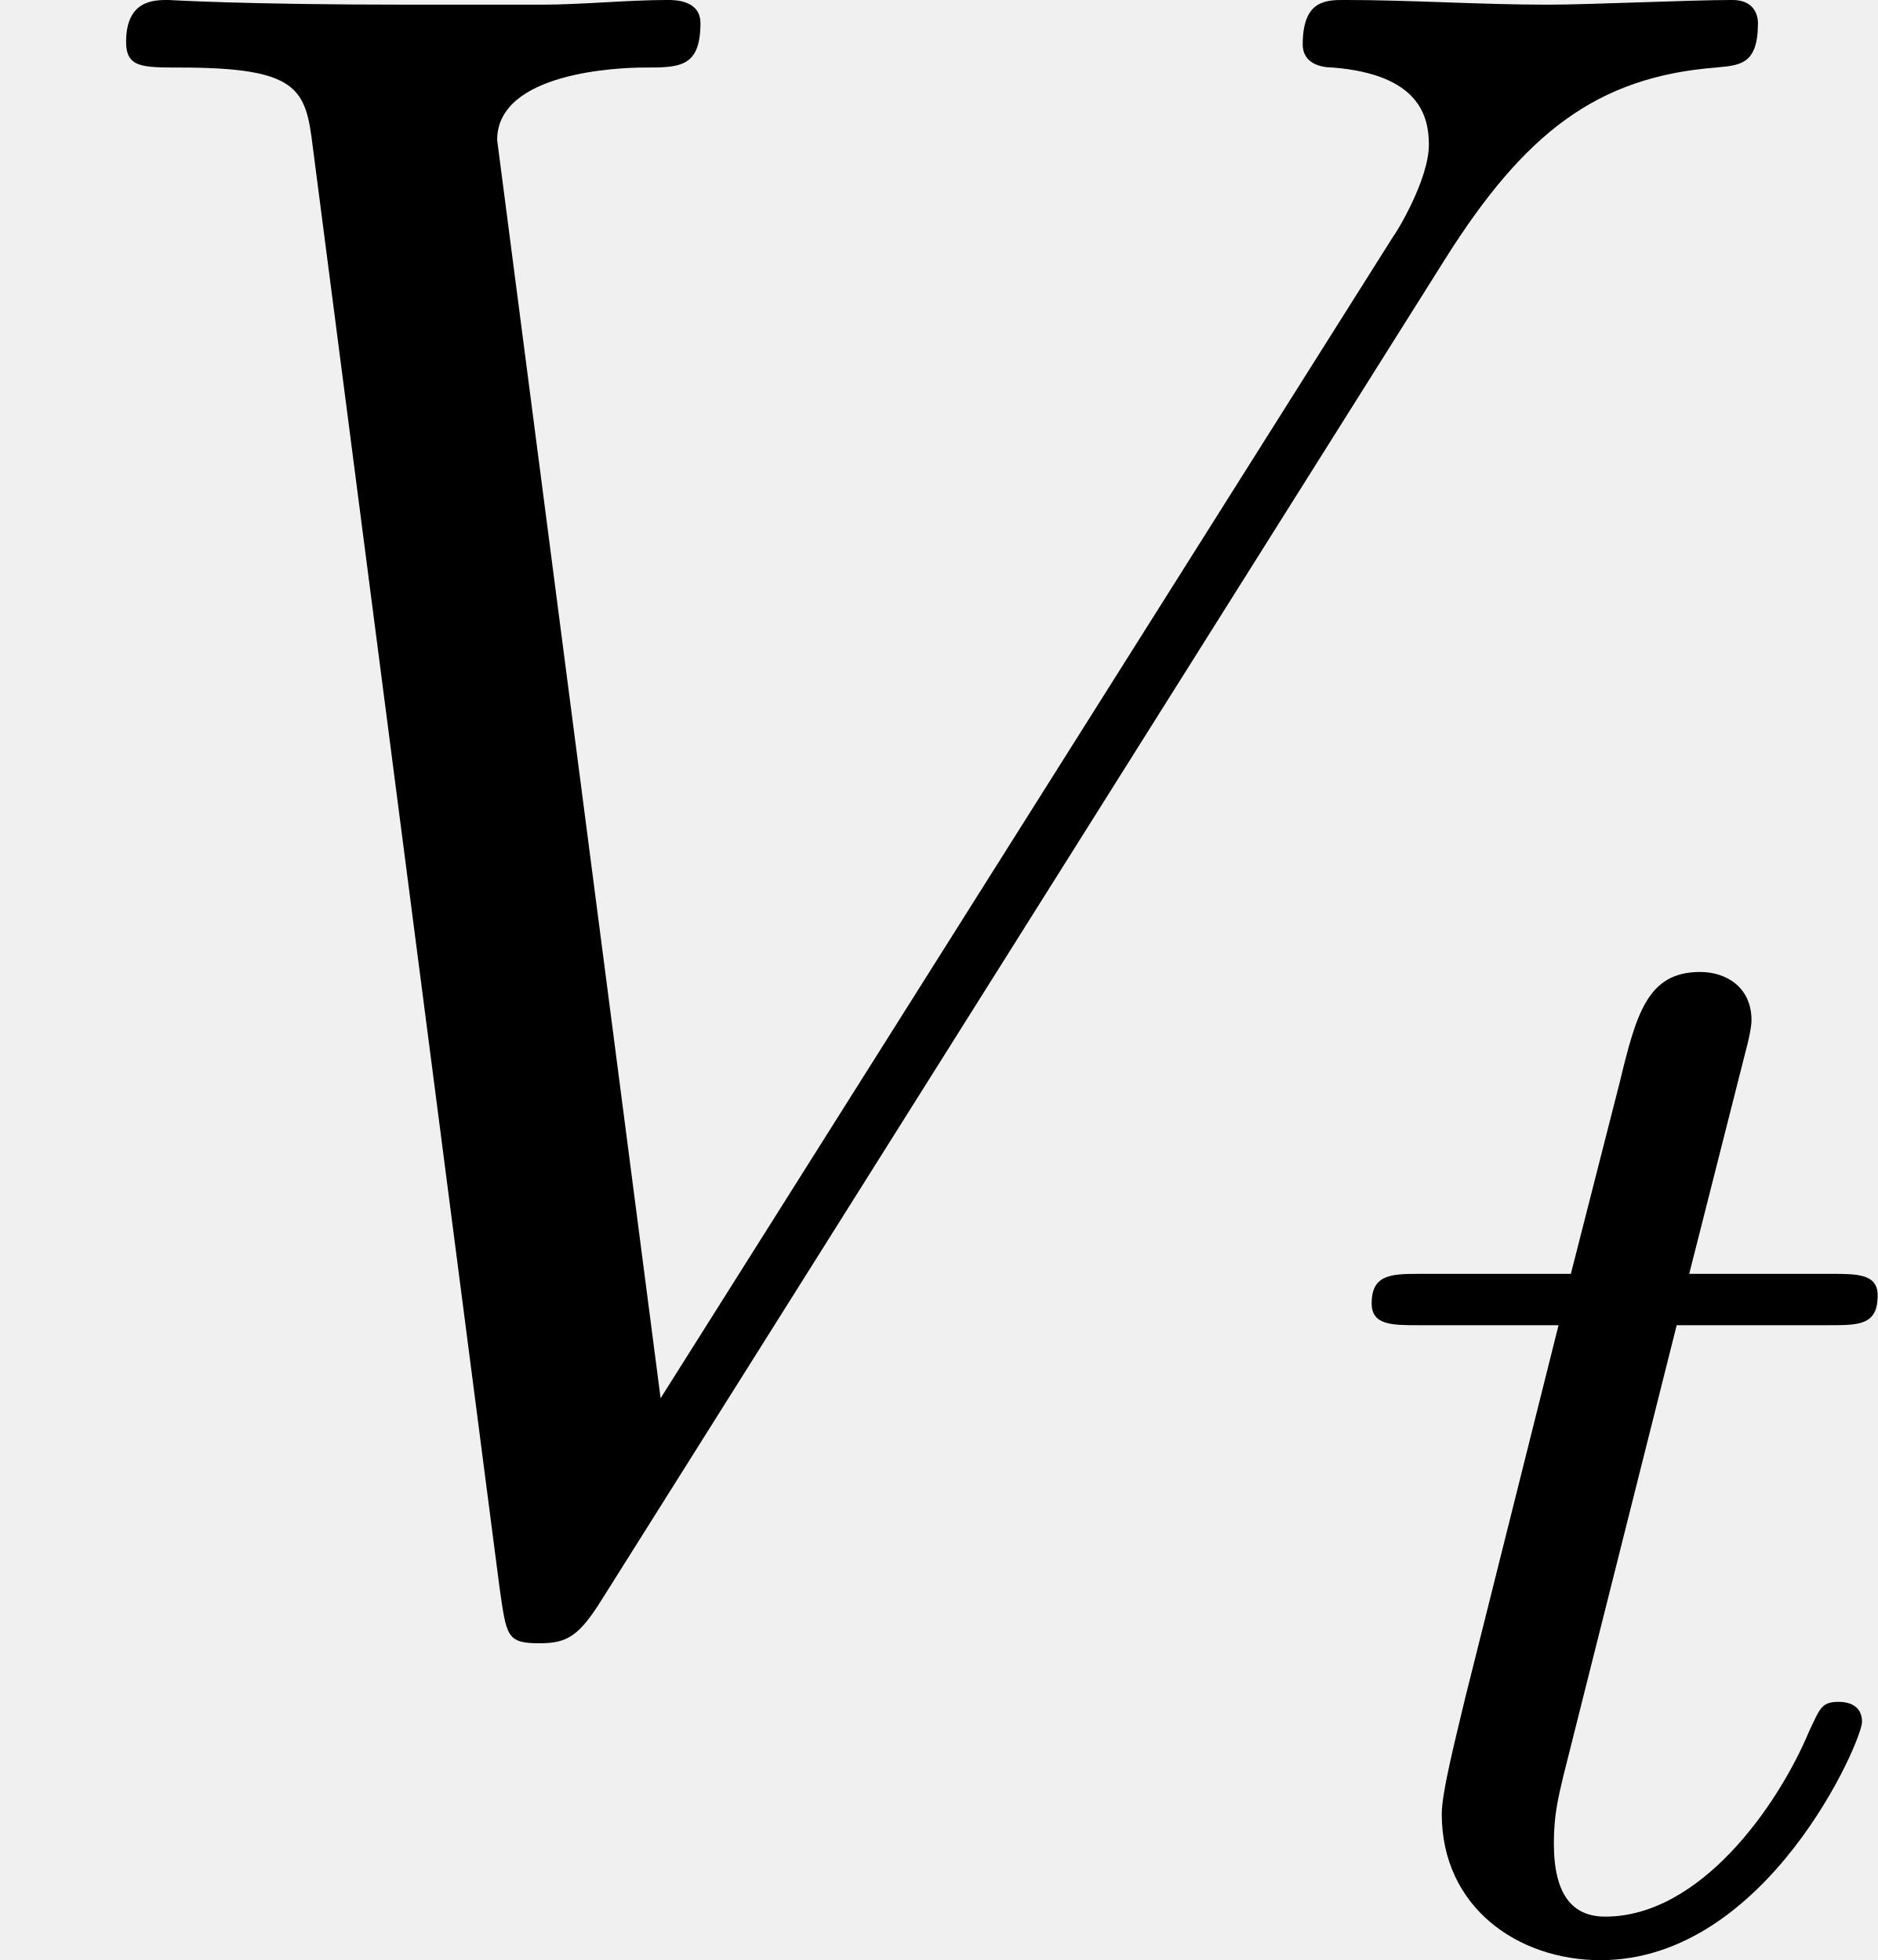
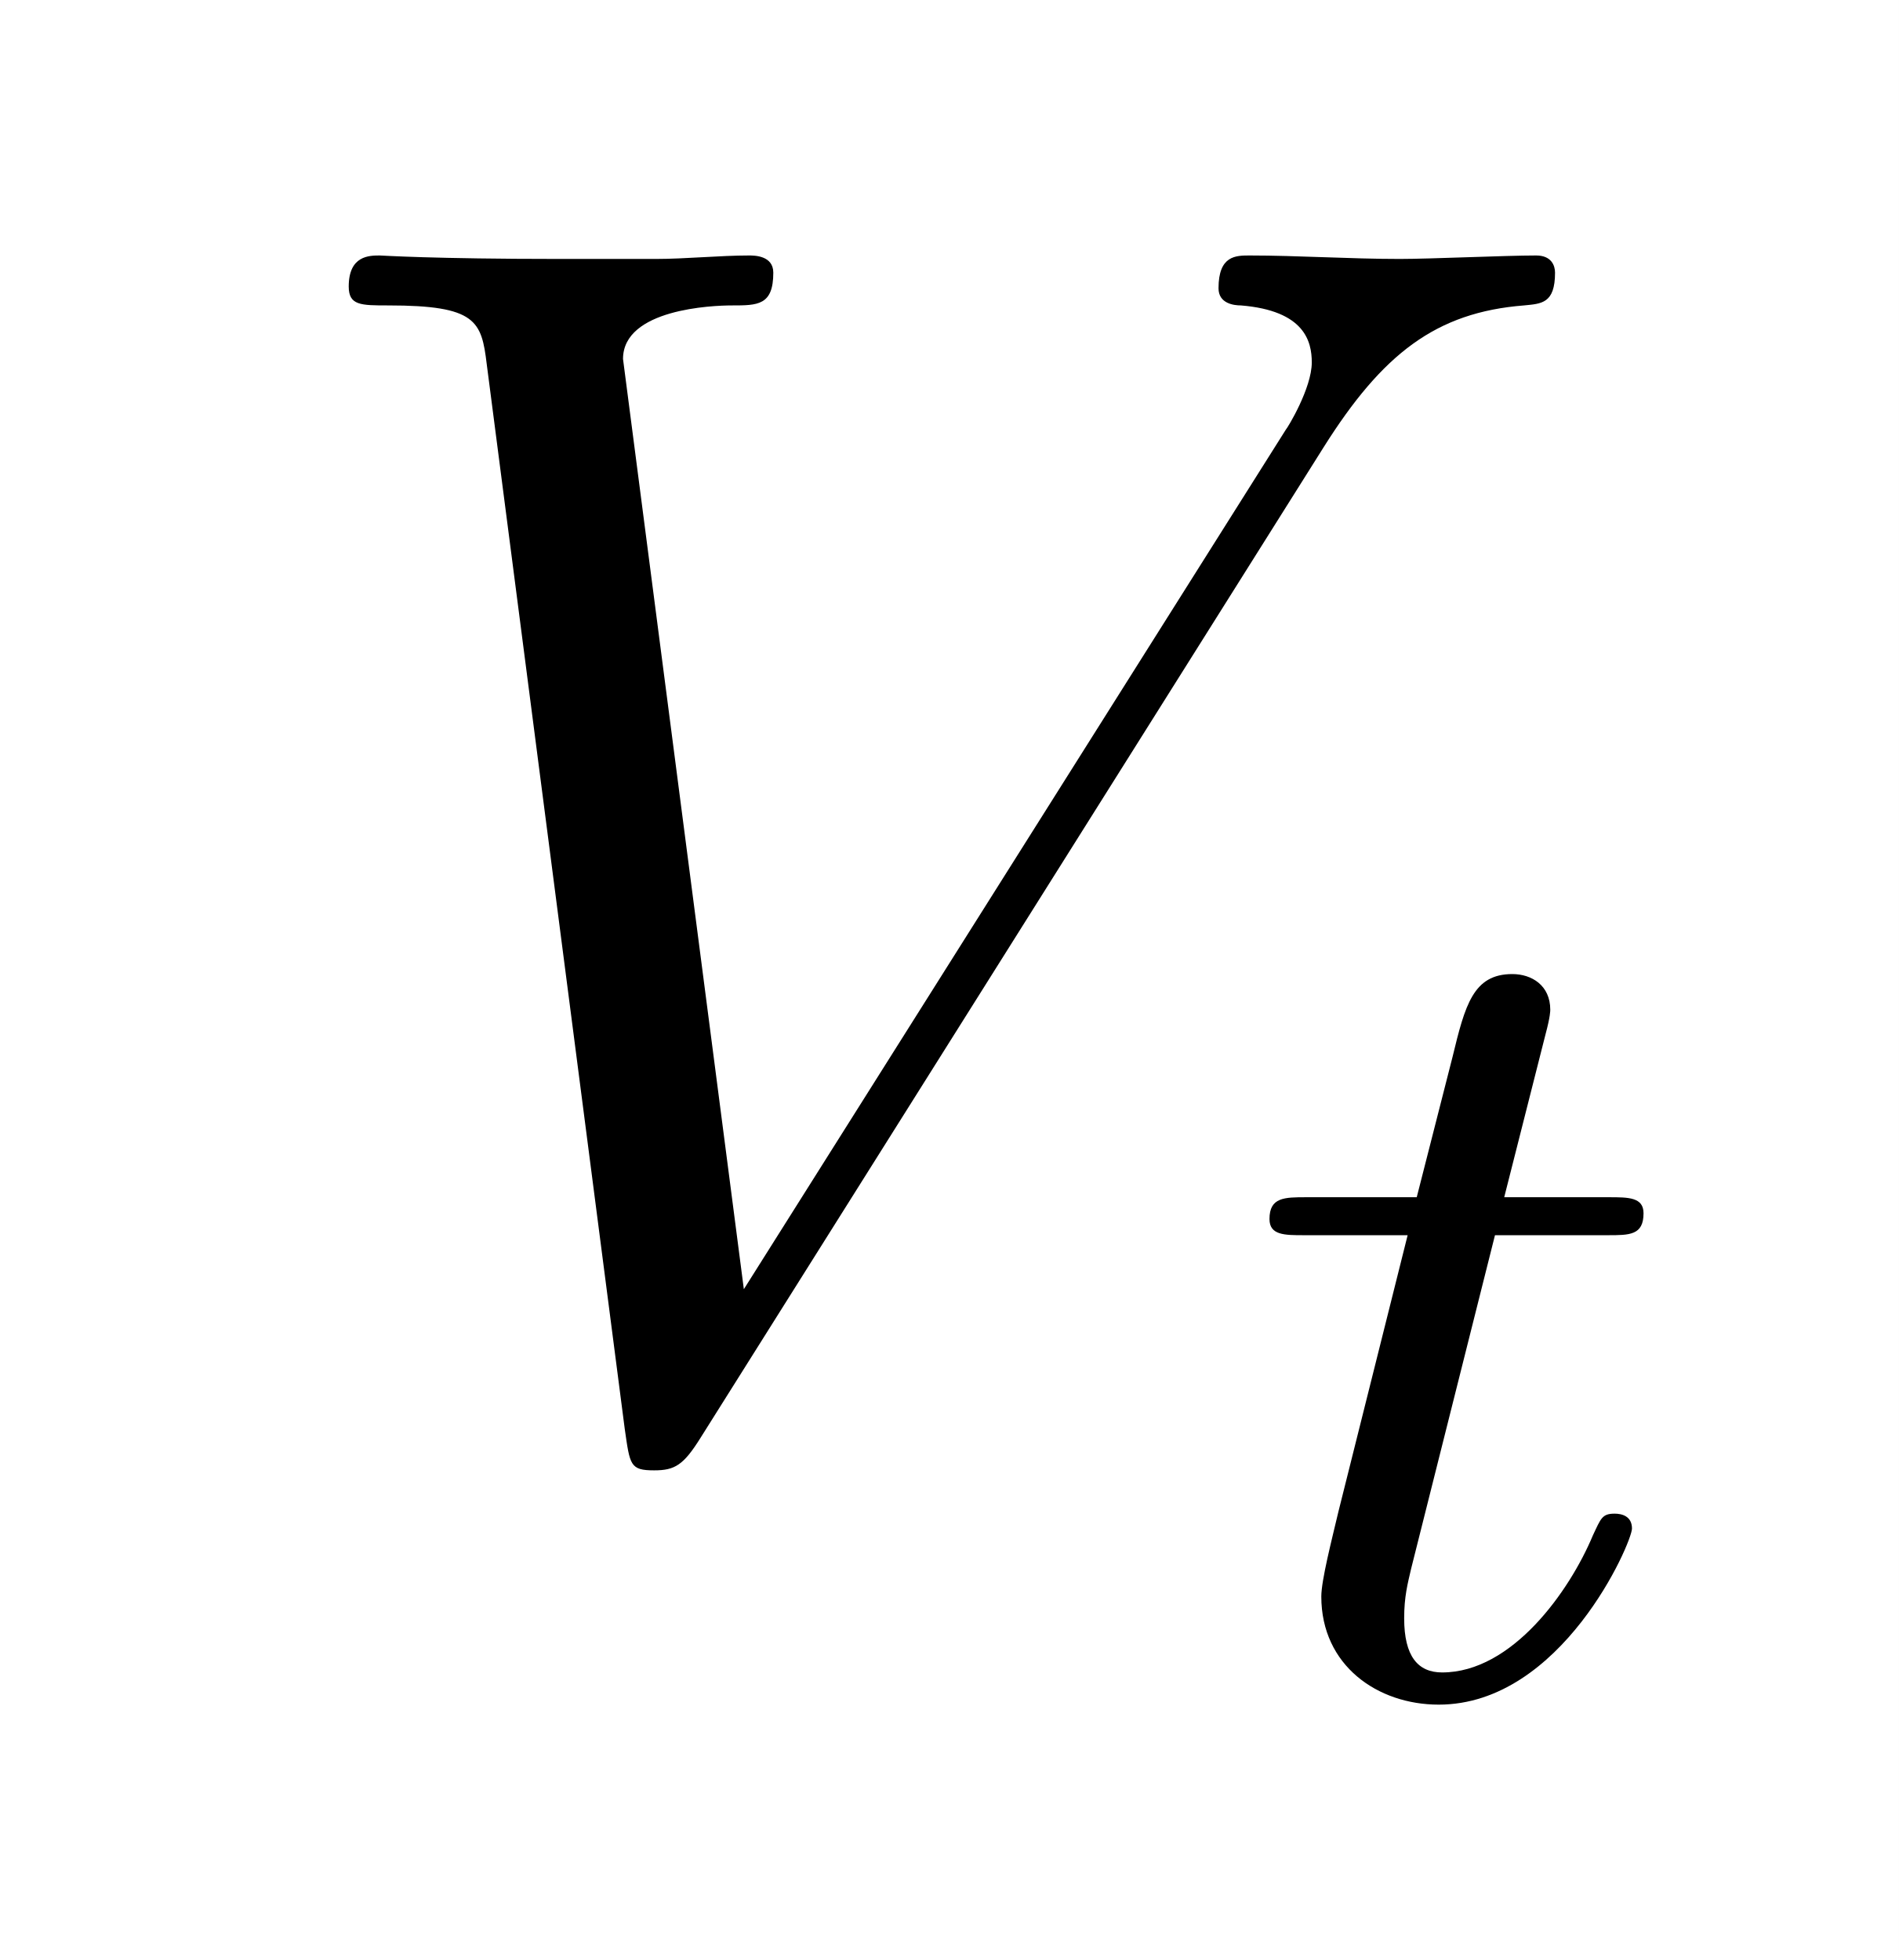
- <svg xmlns="http://www.w3.org/2000/svg" xmlns:xlink="http://www.w3.org/1999/xlink" version="1.1" width="10.864pt" height="11.343pt" viewBox="-.239 -.244 10.864 11.343">
+ <svg xmlns="http://www.w3.org/2000/svg" xmlns:xlink="http://www.w3.org/1999/xlink" version="1.1" width="14.864pt" height="15.343pt" viewBox="-2.239 -2.244 14.864 15.343">
+   <rect id="dark-mode-bg" x="-2.239" y="-2.244" width="14.864" height="15.343" fill="#fff" />
  <defs>
    <path id="g0-116" d="M1.761-3.172H2.542C2.694-3.172 2.79-3.172 2.79-3.324C2.79-3.435 2.686-3.435 2.55-3.435H1.825L2.112-4.567C2.144-4.686 2.144-4.726 2.144-4.734C2.144-4.902 2.016-4.981 1.881-4.981C1.61-4.981 1.554-4.766 1.467-4.407L1.219-3.435H.454C.303-3.435 .199-3.435 .199-3.284C.199-3.172 .303-3.172 .438-3.172H1.156L.677-1.259C.63-1.06 .558-.781 .558-.669C.558-.191 .948 .08 1.371 .08C2.224 .08 2.71-1.044 2.71-1.14C2.71-1.227 2.638-1.243 2.59-1.243C2.503-1.243 2.495-1.211 2.439-1.092C2.279-.709 1.881-.143 1.395-.143C1.227-.143 1.132-.255 1.132-.518C1.132-.669 1.156-.757 1.18-.861L1.761-3.172Z" />
    <path id="g1-86" d="M7.4-6.838C7.807-7.484 8.177-7.771 8.787-7.819C8.907-7.831 9.002-7.831 9.002-8.046C9.002-8.094 8.978-8.165 8.871-8.165C8.656-8.165 8.141-8.141 7.926-8.141C7.58-8.141 7.221-8.165 6.886-8.165C6.791-8.165 6.671-8.165 6.671-7.938C6.671-7.831 6.779-7.819 6.826-7.819C7.269-7.783 7.317-7.568 7.317-7.424C7.317-7.245 7.149-6.97 7.137-6.958L3.383-1.004L2.546-7.448C2.546-7.795 3.168-7.819 3.3-7.819C3.479-7.819 3.587-7.819 3.587-8.046C3.587-8.165 3.455-8.165 3.419-8.165C3.216-8.165 2.977-8.141 2.774-8.141H2.104C1.231-8.141 .873-8.165 .861-8.165C.789-8.165 .646-8.165 .646-7.95C.646-7.819 .729-7.819 .921-7.819C1.53-7.819 1.566-7.711 1.602-7.412L2.558-.036C2.594 .215 2.594 .251 2.762 .251C2.905 .251 2.965 .215 3.084 .024L7.4-6.838Z" />
  </defs>
  <g id="page1" transform="matrix(1.13 0 0 1.13 -63.98604 -65.31852)">
    <use x="56.413" y="65.753" xlink:href="#g1-86" />
    <use x="63.238" y="67.547" xlink:href="#g0-116" />
  </g>
</svg>
